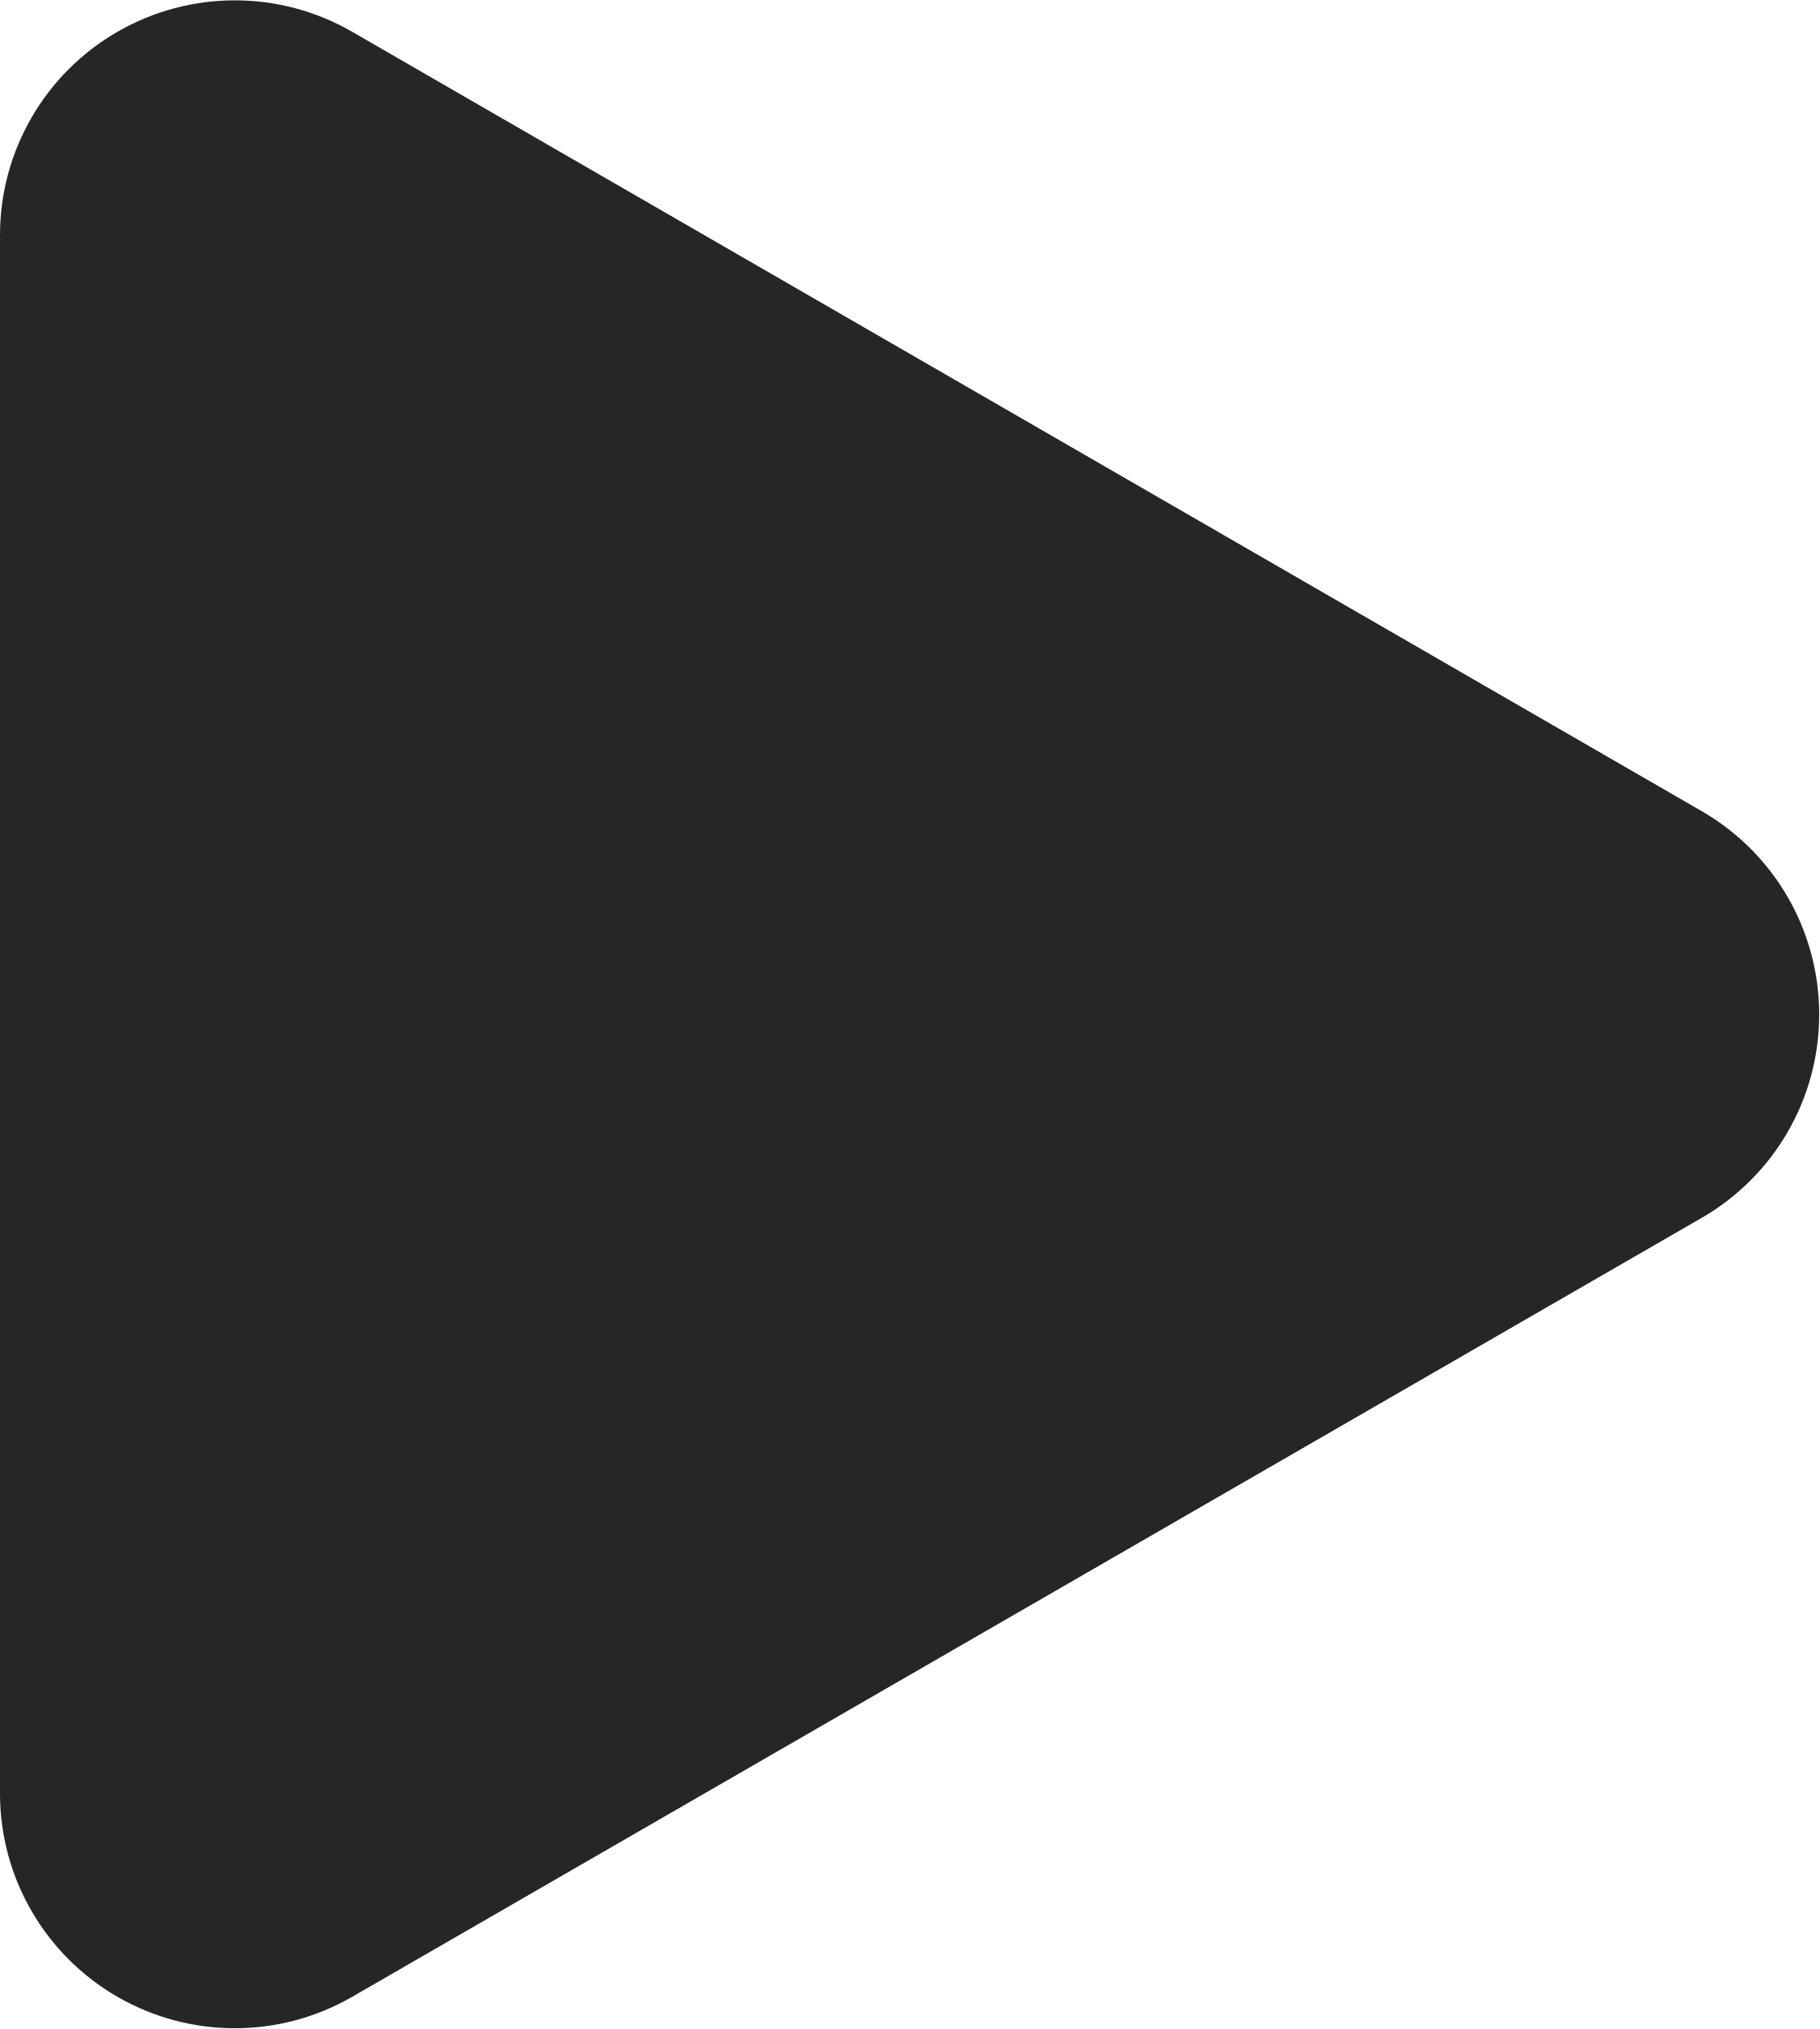
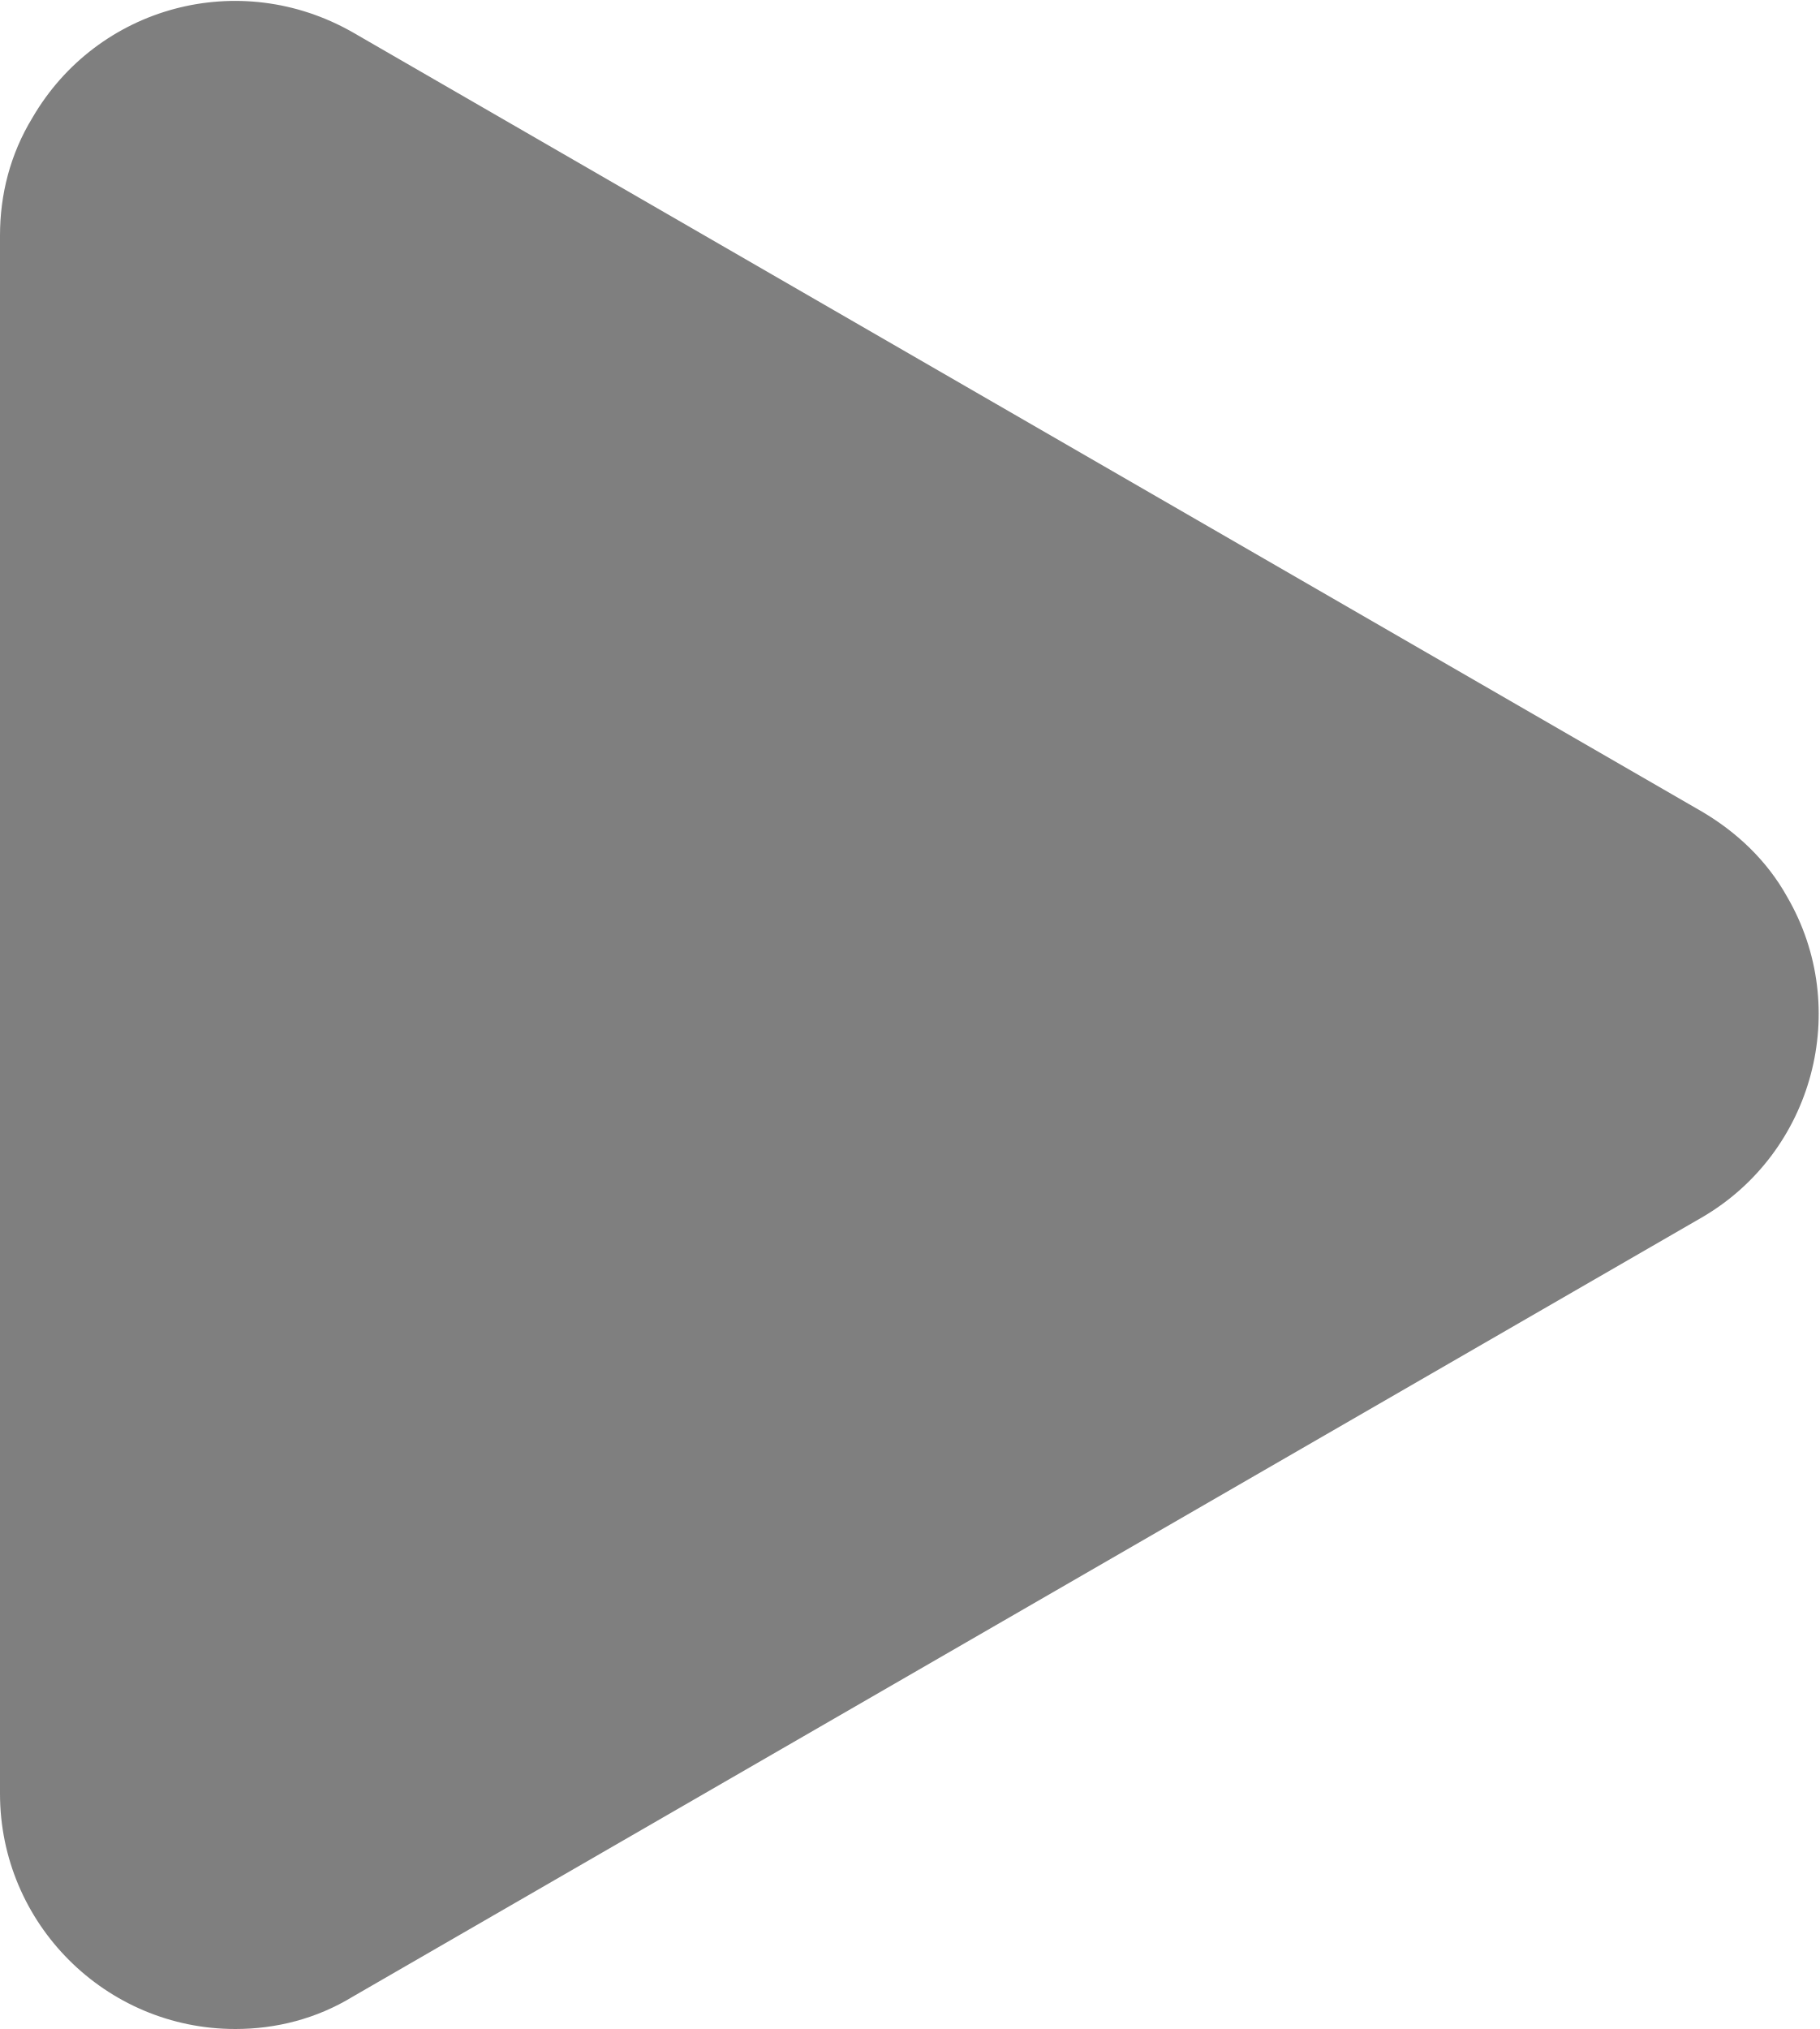
- <svg xmlns="http://www.w3.org/2000/svg" id="圖層_1" data-name="圖層 1" viewBox="0 0 89.67 100">
-   <defs>
-     <style>.cls-1{fill:#262626;}</style>
-   </defs>
-   <path class="cls-1" d="M83.89,40,17.36,1.57A11.57,11.57,0,0,0,0,11.59V88.41a11.57,11.57,0,0,0,17.36,10L83.89,60A11.57,11.57,0,0,0,83.89,40Z" />
+ <svg xmlns="http://www.w3.org/2000/svg" version="1.1" id="圖層_1" x="0px" y="0px" viewBox="0 0 89.7 100" style="enable-background:new 0 0 89.7 100;" xml:space="preserve">
+   <style type="text/css">
+ 	.st0{fill:#7F7F7F;}
+ </style>
+   <path class="st0" d="M83.9,40L17.4,1.6C11.8-1.6,4.8,0.3,1.6,5.8C0.5,7.6,0,9.6,0,11.6v76.8C0,94.8,5.2,100,11.6,100  c2,0,4-0.5,5.8-1.6L83.9,60c5.5-3.2,7.4-10.3,4.2-15.8C87.1,42.4,85.6,41,83.9,40z" />
</svg>
